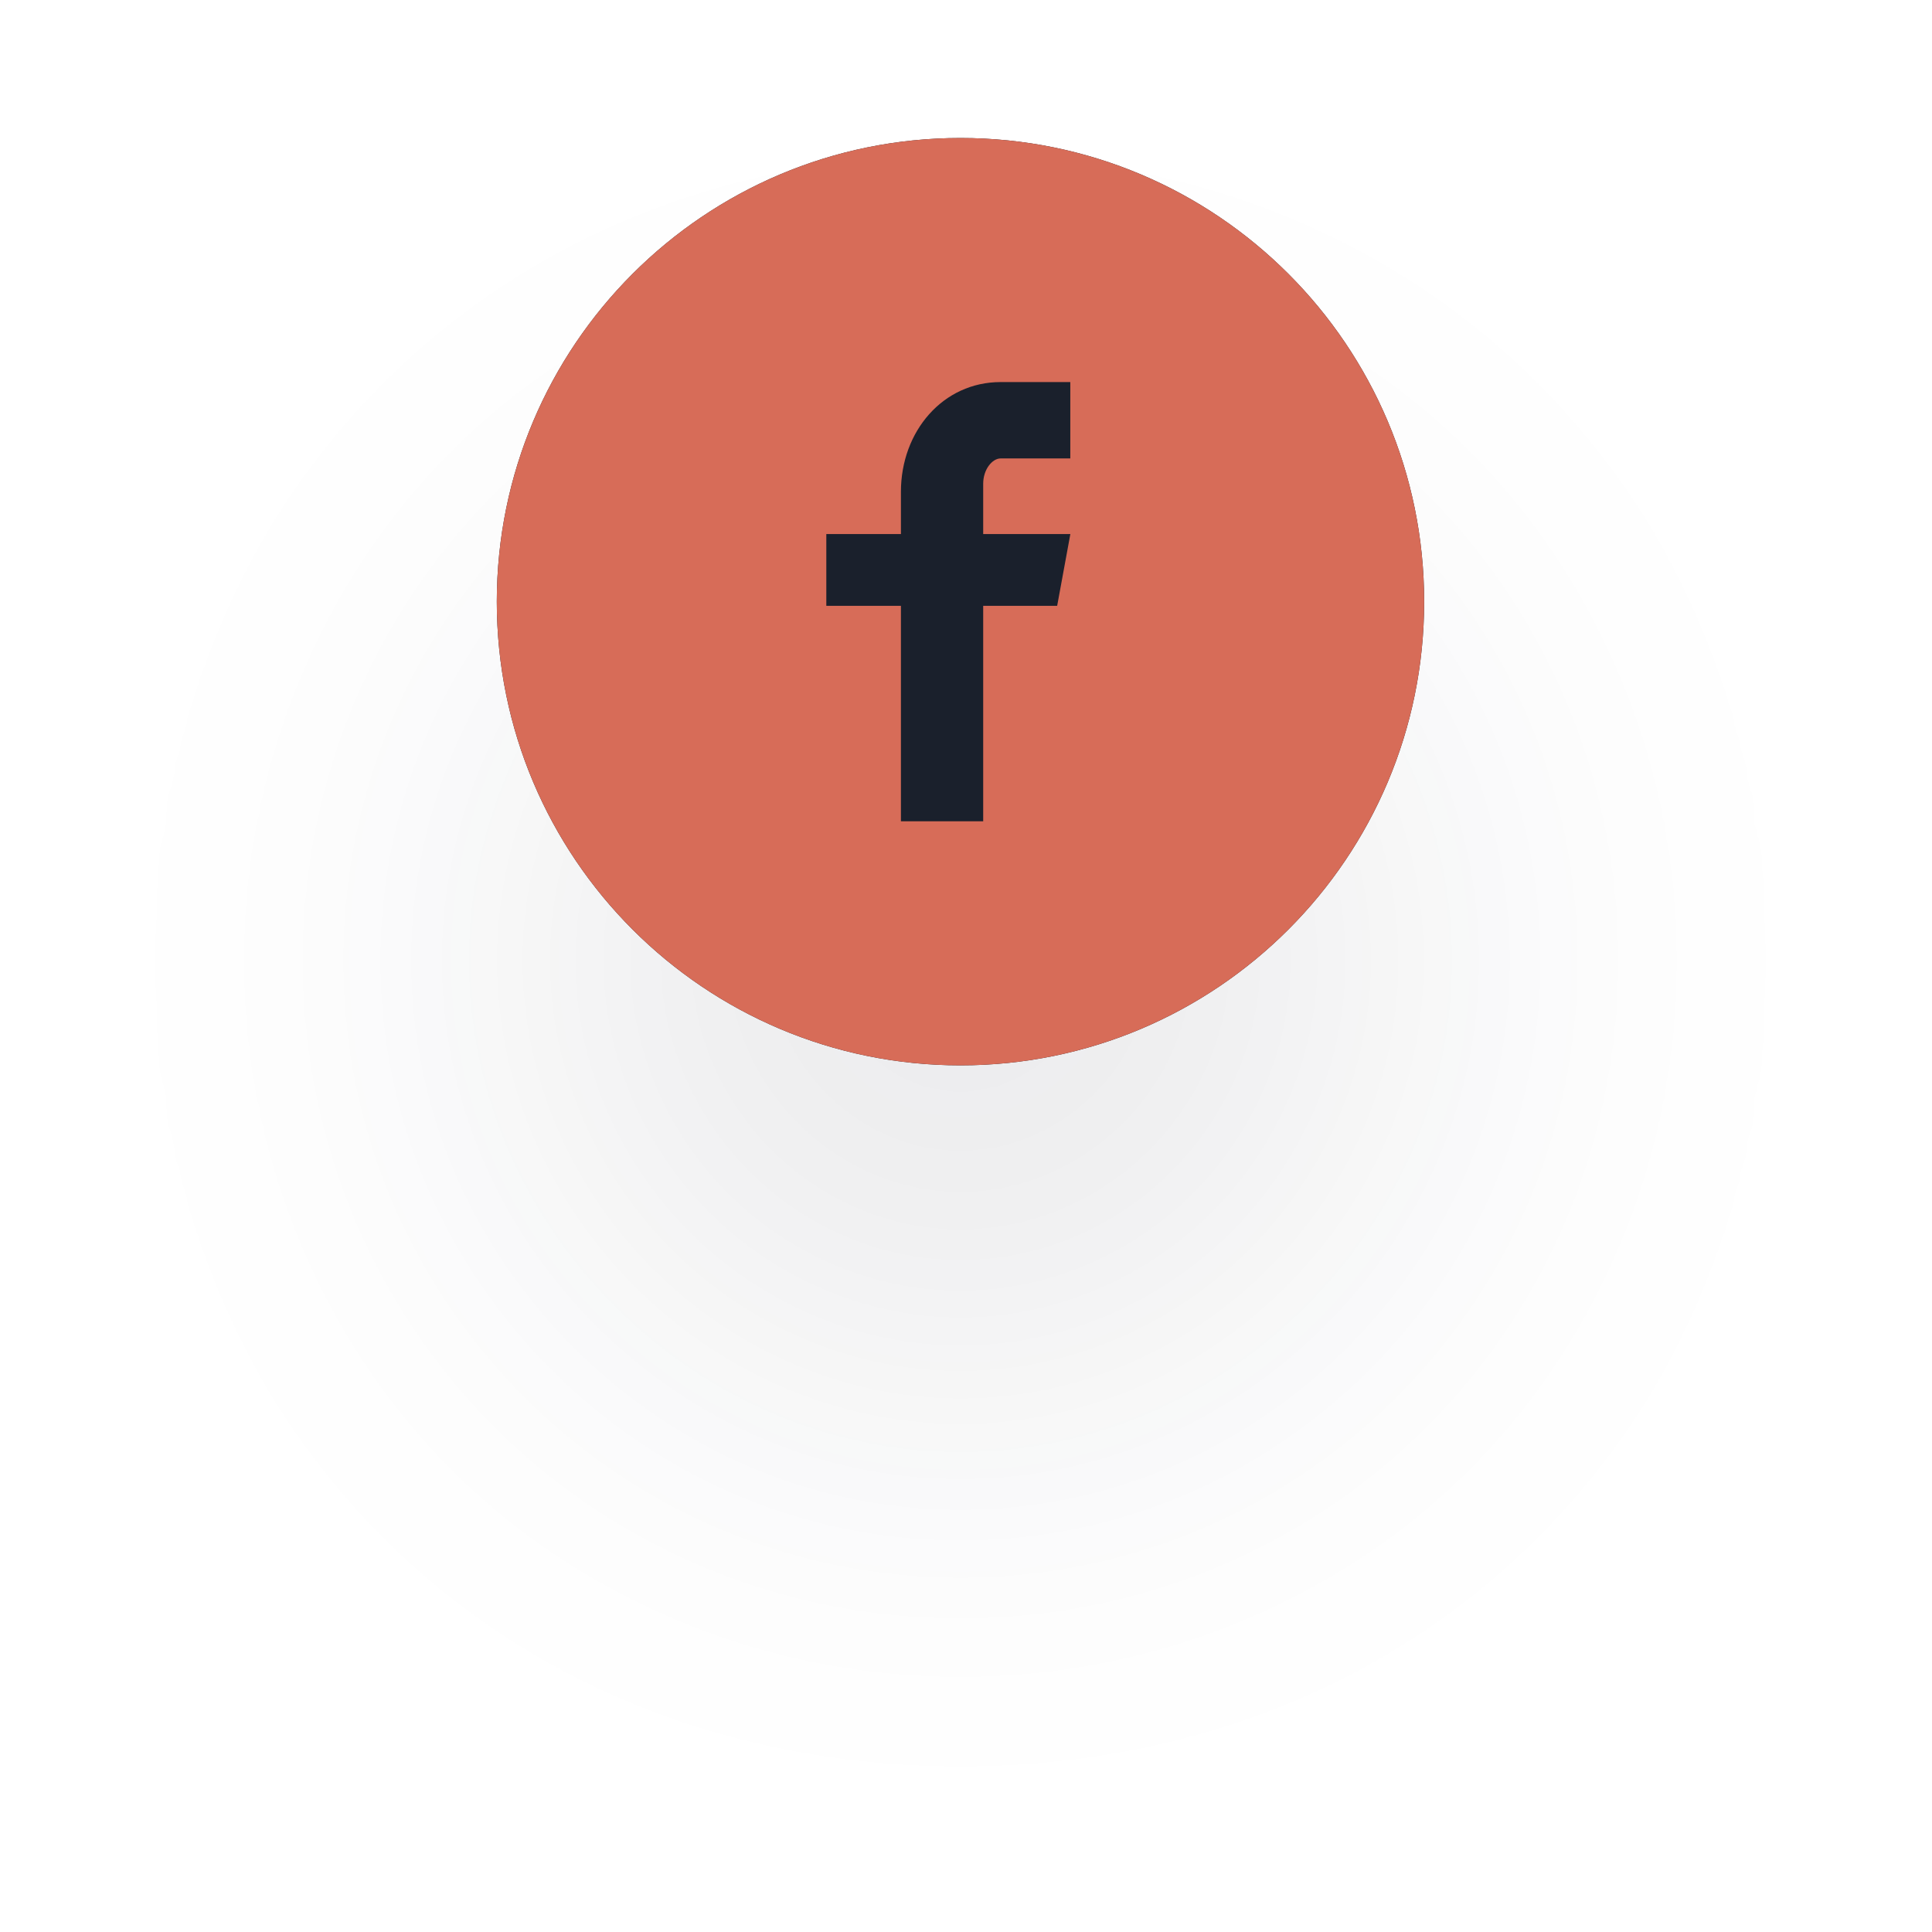
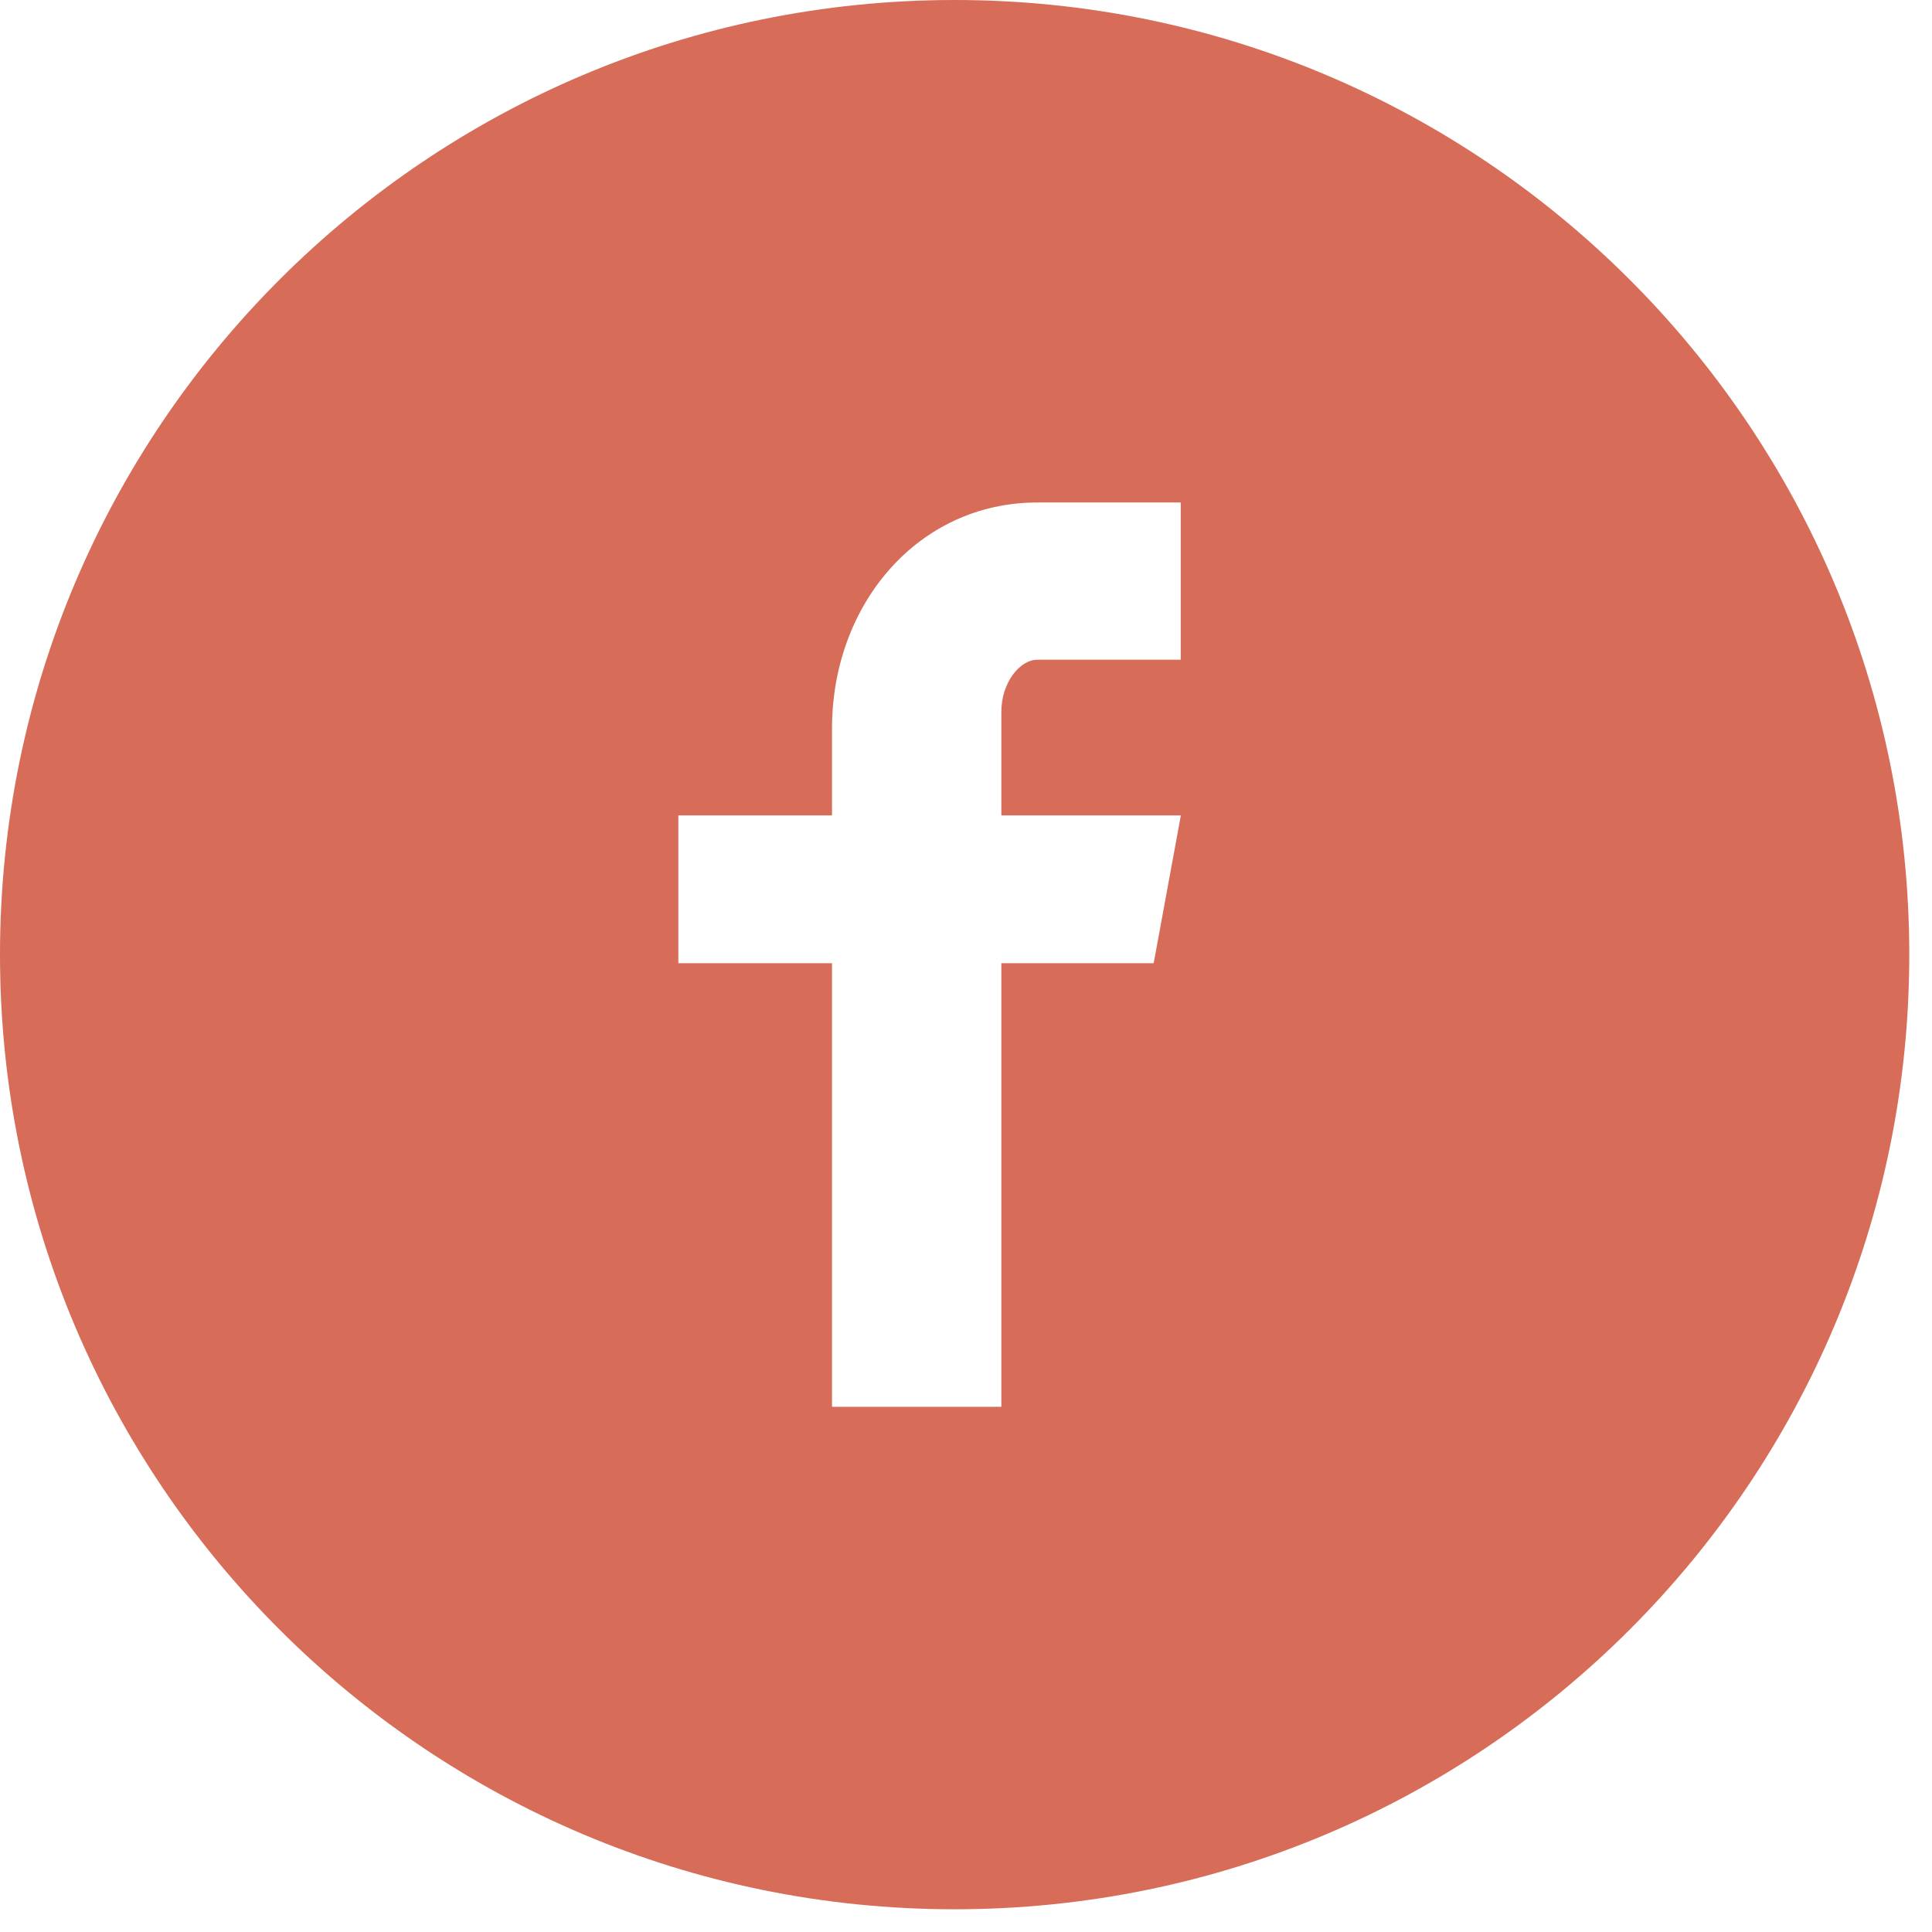
- <svg xmlns="http://www.w3.org/2000/svg" width="70" height="70" viewBox="0 0 70 70" fill="none">
-   <g filter="url(#filter0_d_79_1115)">
-     <circle cx="34.8" cy="21.8" r="16.8" fill="#1A202C" />
-   </g>
-   <path d="M34.8 5C25.521 5 18 12.521 18 21.8C18 31.078 25.521 38.6 34.8 38.6C44.078 38.6 51.6 31.078 51.6 21.8C51.6 12.521 44.078 5 34.8 5ZM38.779 16.61H36.254C35.955 16.61 35.623 17.003 35.623 17.526V19.35H38.781L38.303 21.951H35.623V29.757H32.642V21.951H29.939V19.35H32.642V17.82C32.642 15.626 34.165 13.843 36.254 13.843H38.779V16.61Z" fill="#D76C58" />
-   <defs>
-     <filter id="filter0_d_79_1115" x="0" y="0" width="69.6" height="69.6" filterUnits="userSpaceOnUse" color-interpolation-filters="sRGB">
-       <feFlood flood-opacity="0" result="BackgroundImageFix" />
-       <feColorMatrix in="SourceAlpha" type="matrix" values="0 0 0 0 0 0 0 0 0 0 0 0 0 0 0 0 0 0 127 0" result="hardAlpha" />
-       <feOffset dy="13" />
-       <feGaussianBlur stdDeviation="9" />
-       <feColorMatrix type="matrix" values="0 0 0 0 0.066 0 0 0 0 0.073 0 0 0 0 0.138 0 0 0 0.08 0" />
-       <feBlend mode="normal" in2="BackgroundImageFix" result="effect1_dropShadow_79_1115" />
-       <feBlend mode="normal" in="SourceGraphic" in2="effect1_dropShadow_79_1115" result="shape" />
-     </filter>
-   </defs>
+ <svg xmlns="http://www.w3.org/2000/svg" width="34" height="34" viewBox="0 0 34 34" fill="none">
+   <path d="M16.8 0C7.521 0 0 7.521 0 16.8C0 26.078 7.521 33.6 16.8 33.6C26.078 33.6 33.6 26.078 33.6 16.8C33.6 7.521 26.078 0 16.8 0ZM20.779 11.61H18.254C17.955 11.61 17.622 12.003 17.622 12.527V14.35H20.781L20.303 16.951H17.622V24.757H14.642V16.951H11.938V14.35H14.642V12.82C14.642 10.626 16.165 8.843 18.254 8.843H20.779V11.61Z" fill="#D76C58" />
</svg>
